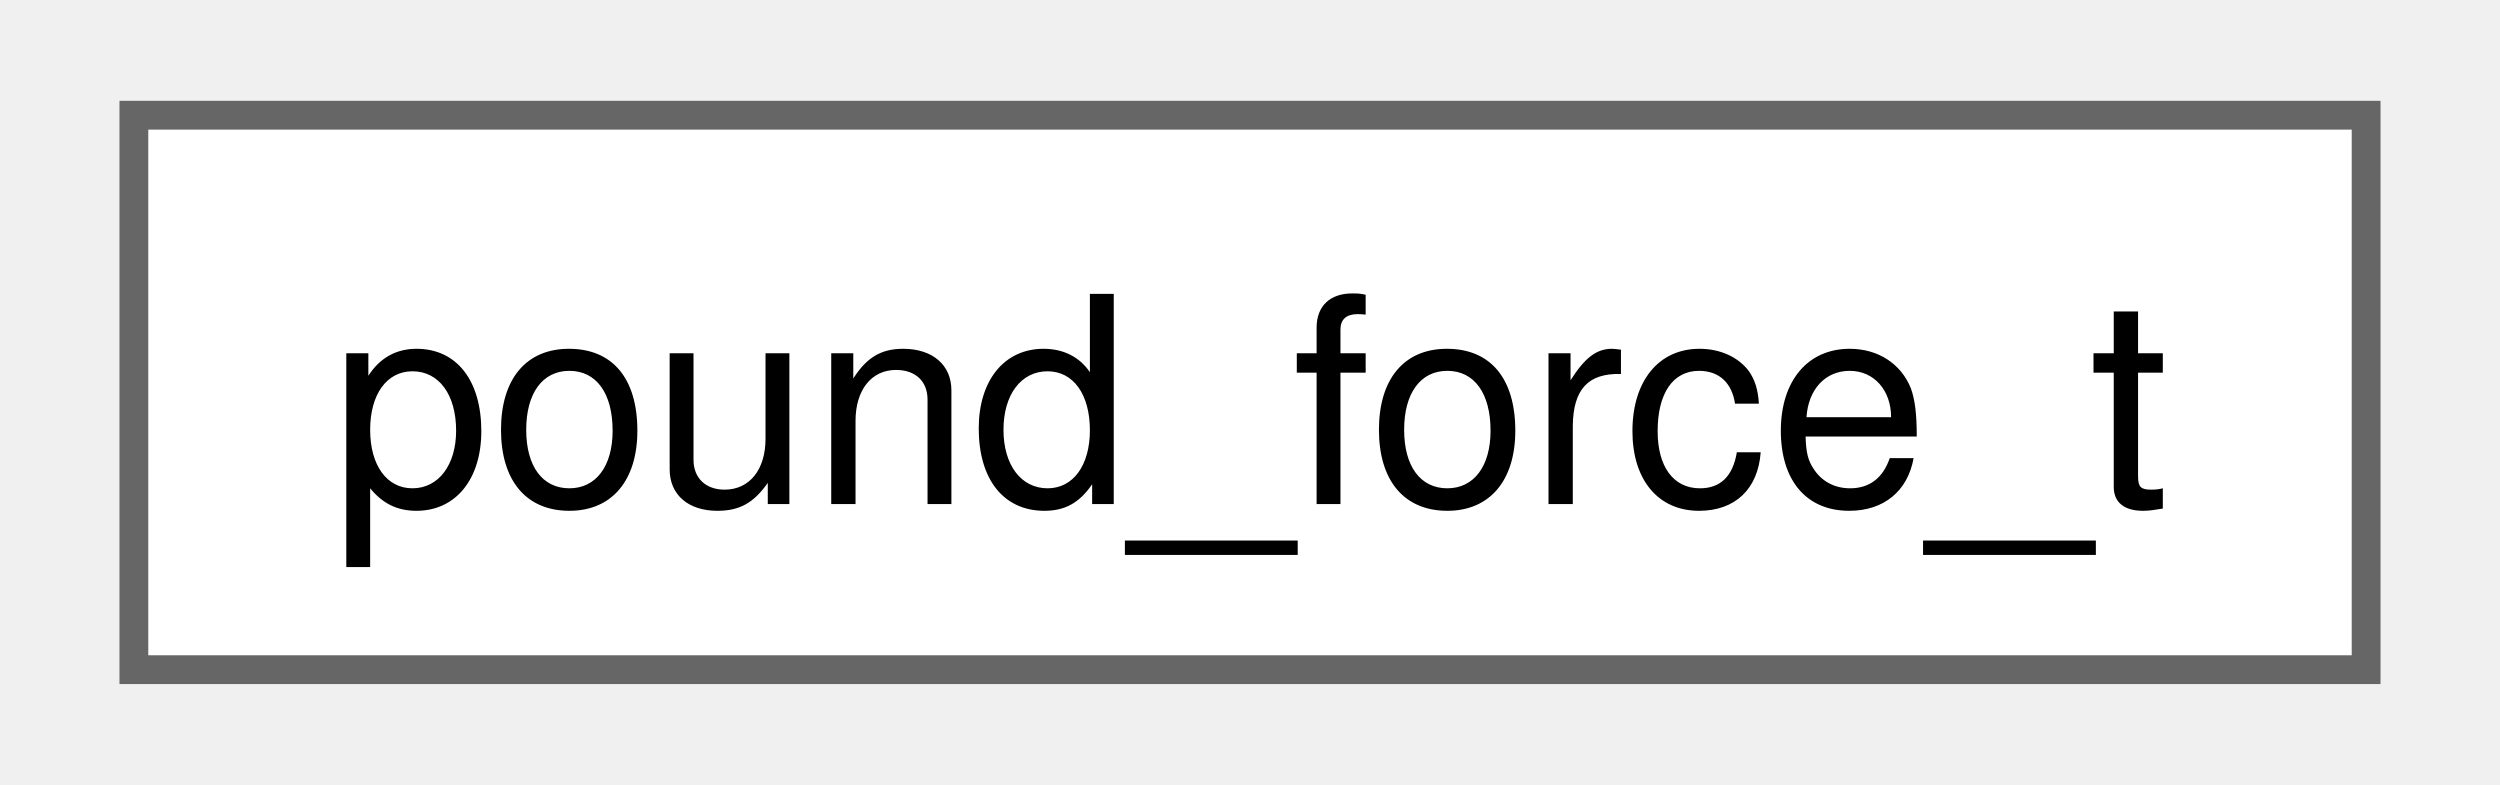
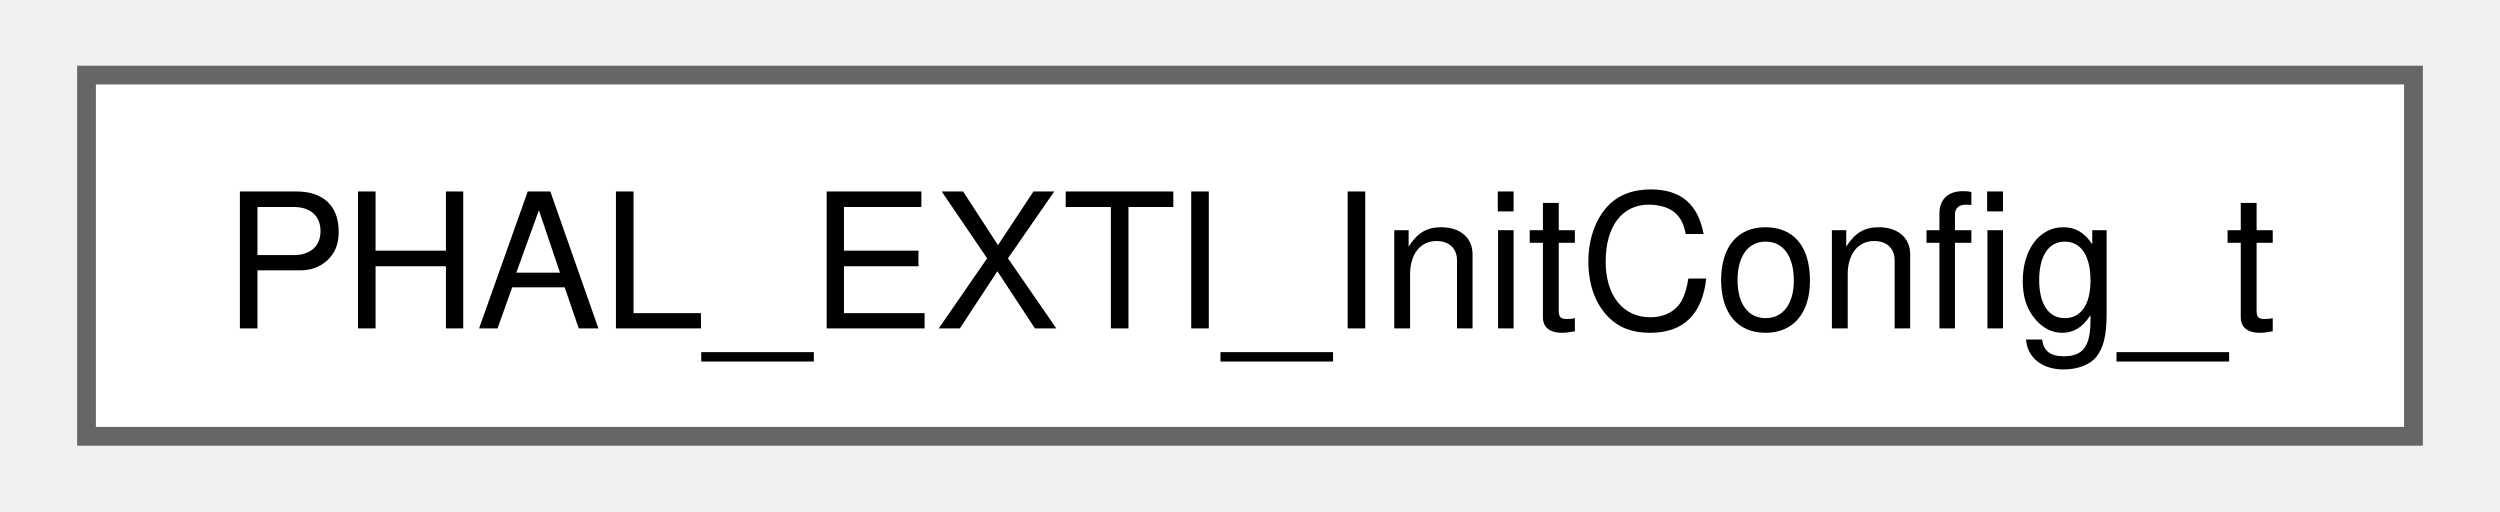
- <svg xmlns="http://www.w3.org/2000/svg" xmlns:xlink="http://www.w3.org/1999/xlink" width="86pt" height="27pt" viewBox="0.00 0.00 85.50 27.25">
+ <svg xmlns="http://www.w3.org/2000/svg" xmlns:xlink="http://www.w3.org/1999/xlink" width="132pt" height="27pt" viewBox="0.00 0.00 132.00 27.25">
  <g id="graph0" class="graph" transform="scale(1 1) rotate(0) translate(4 23.25)">
    <g id="Node000000" class="node">
      <g id="a_Node000000">
-         <a xlink:href="structpound__force__t.html" target="_top" xlink:title=" ">
-           <polygon fill="white" stroke="#666666" points="77.5,-19.25 0,-19.25 0,0 77.5,0 77.5,-19.25" />
-           <text text-anchor="middle" x="38.75" y="-5.75" font-family="Helvetica,sans-Serif" font-size="10.00">pound_force_t</text>
+         <a xlink:href="structPHAL__EXTI__InitConfig__t.html" target="_top" xlink:title="Configuration for one GPIO-backed EXTI line.">
+           <polygon fill="white" stroke="#666666" points="124,-19.25 0,-19.25 0,0 124,0 124,-19.25" />
+           <text text-anchor="middle" x="62" y="-5.75" font-family="Helvetica,sans-Serif" font-size="10.00">PHAL_EXTI_InitConfig_t</text>
        </a>
      </g>
    </g>
  </g>
</svg>
